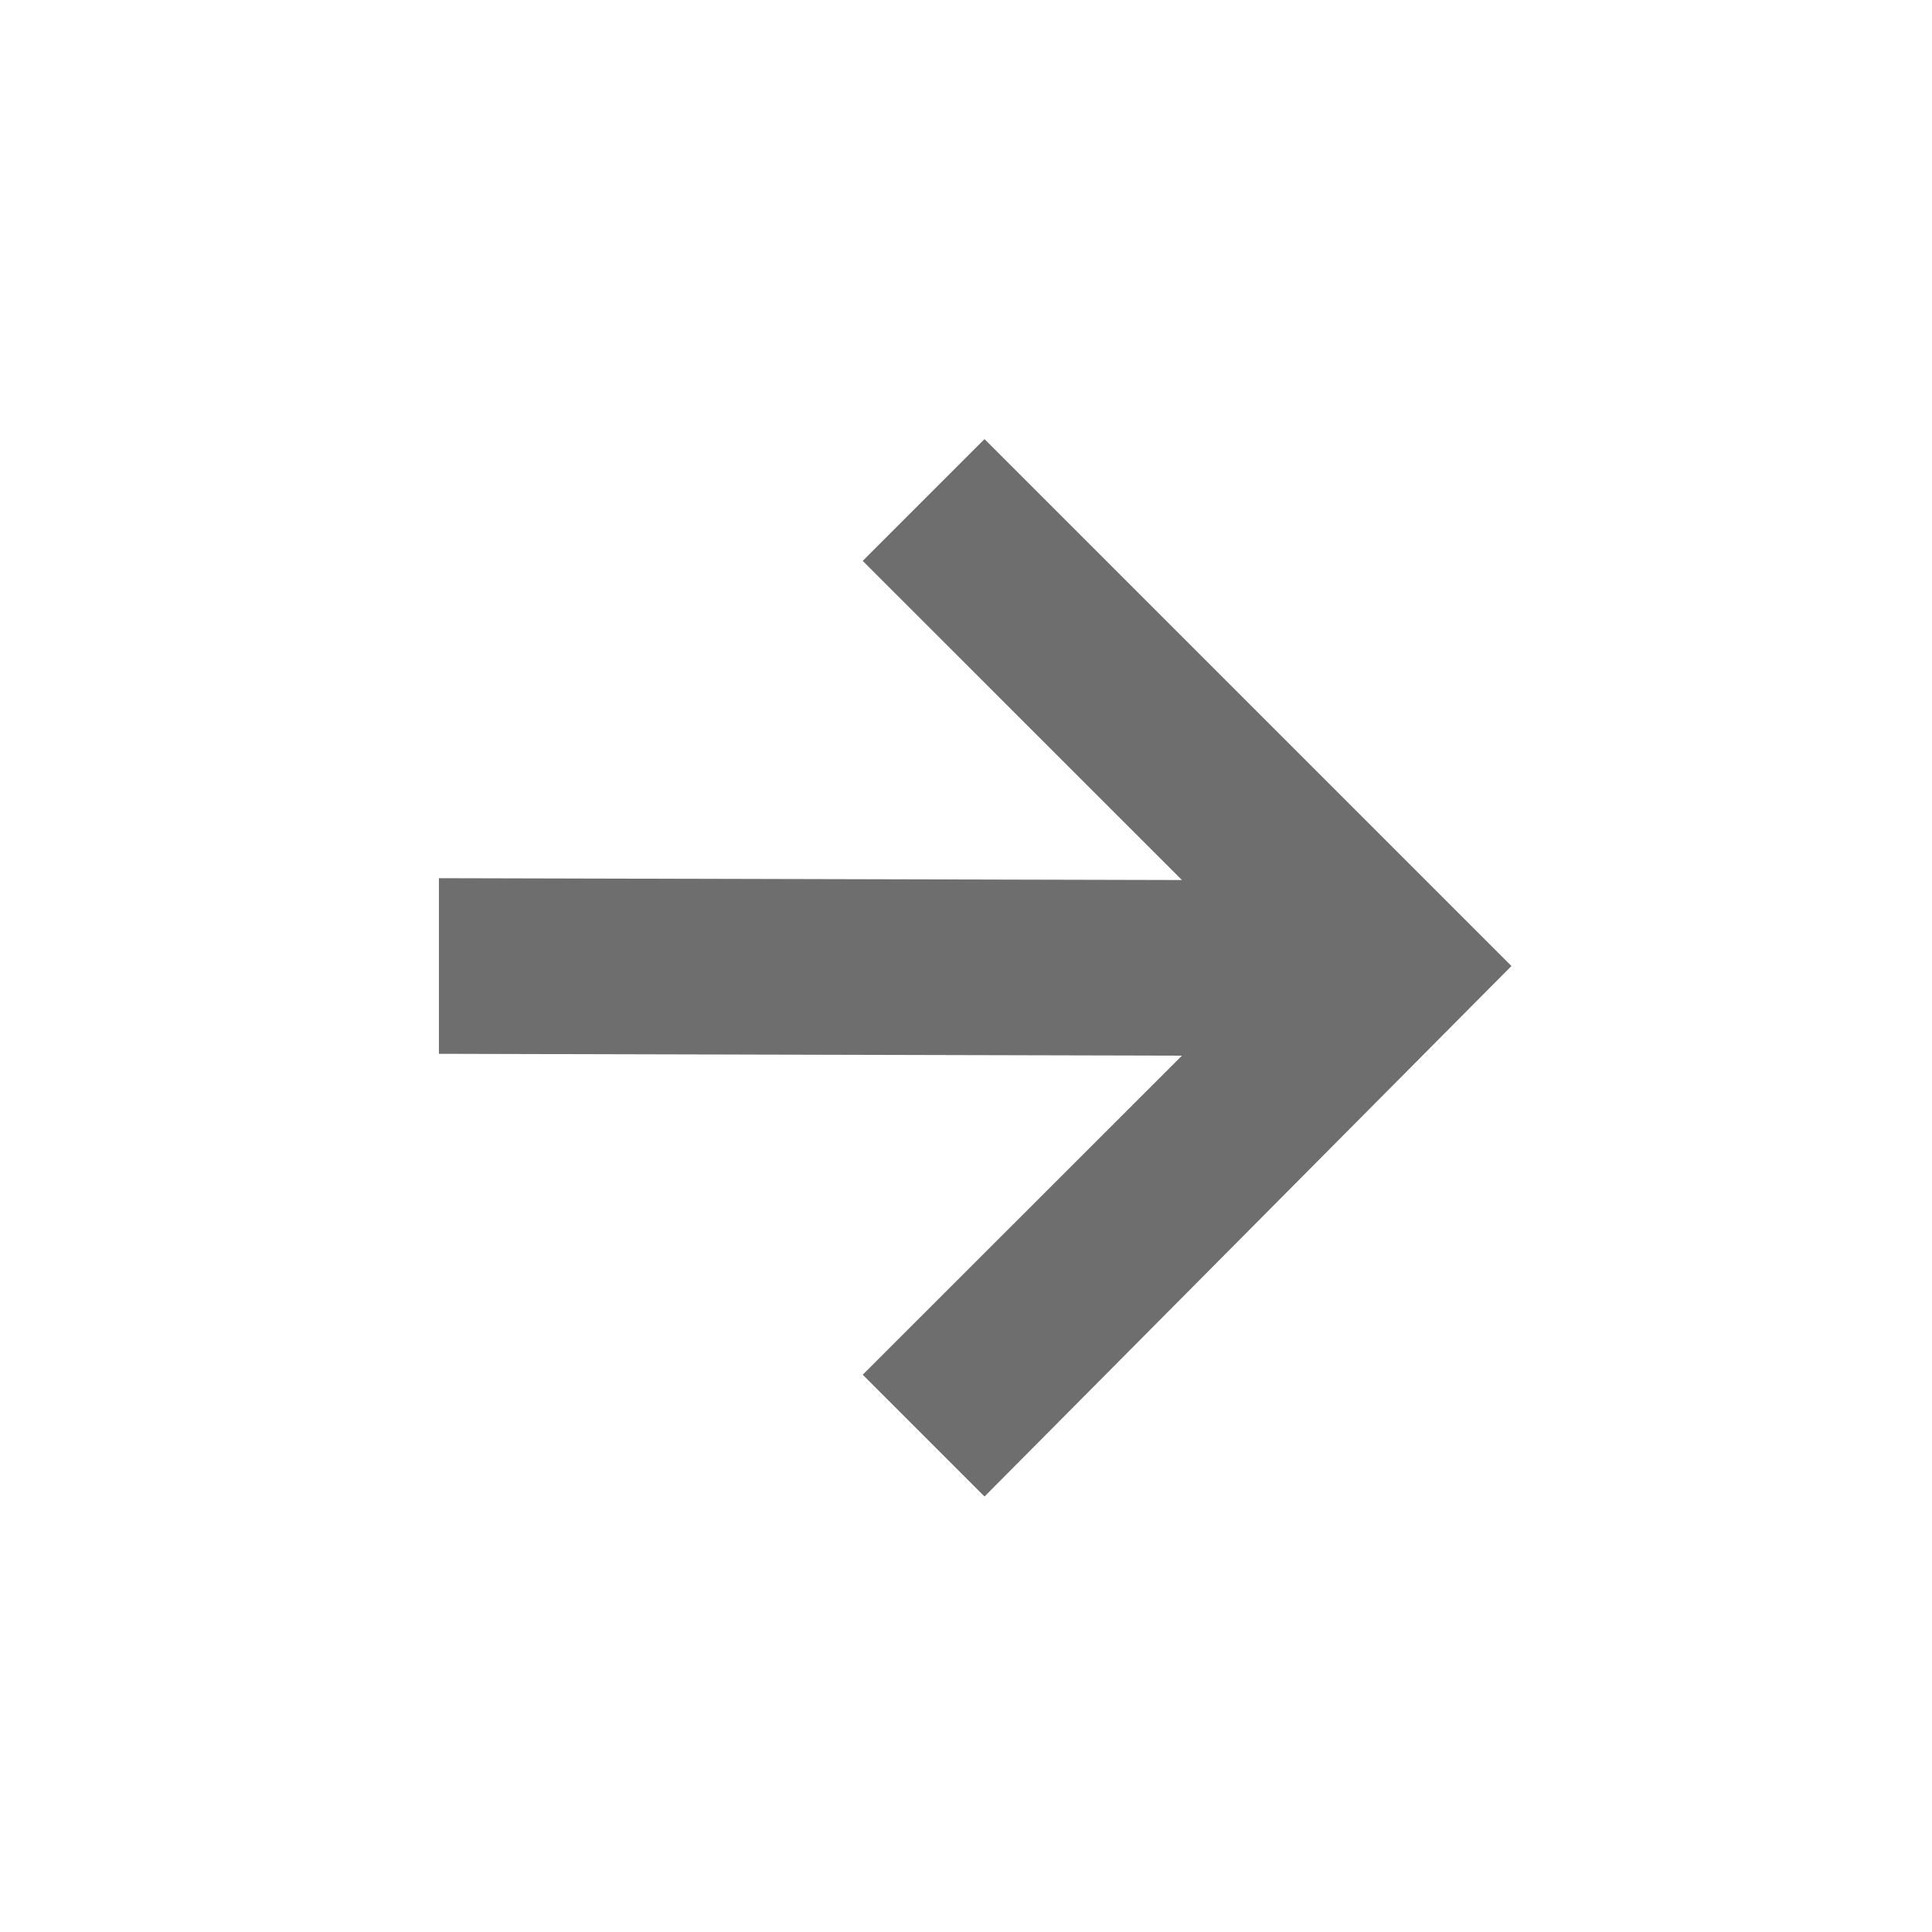
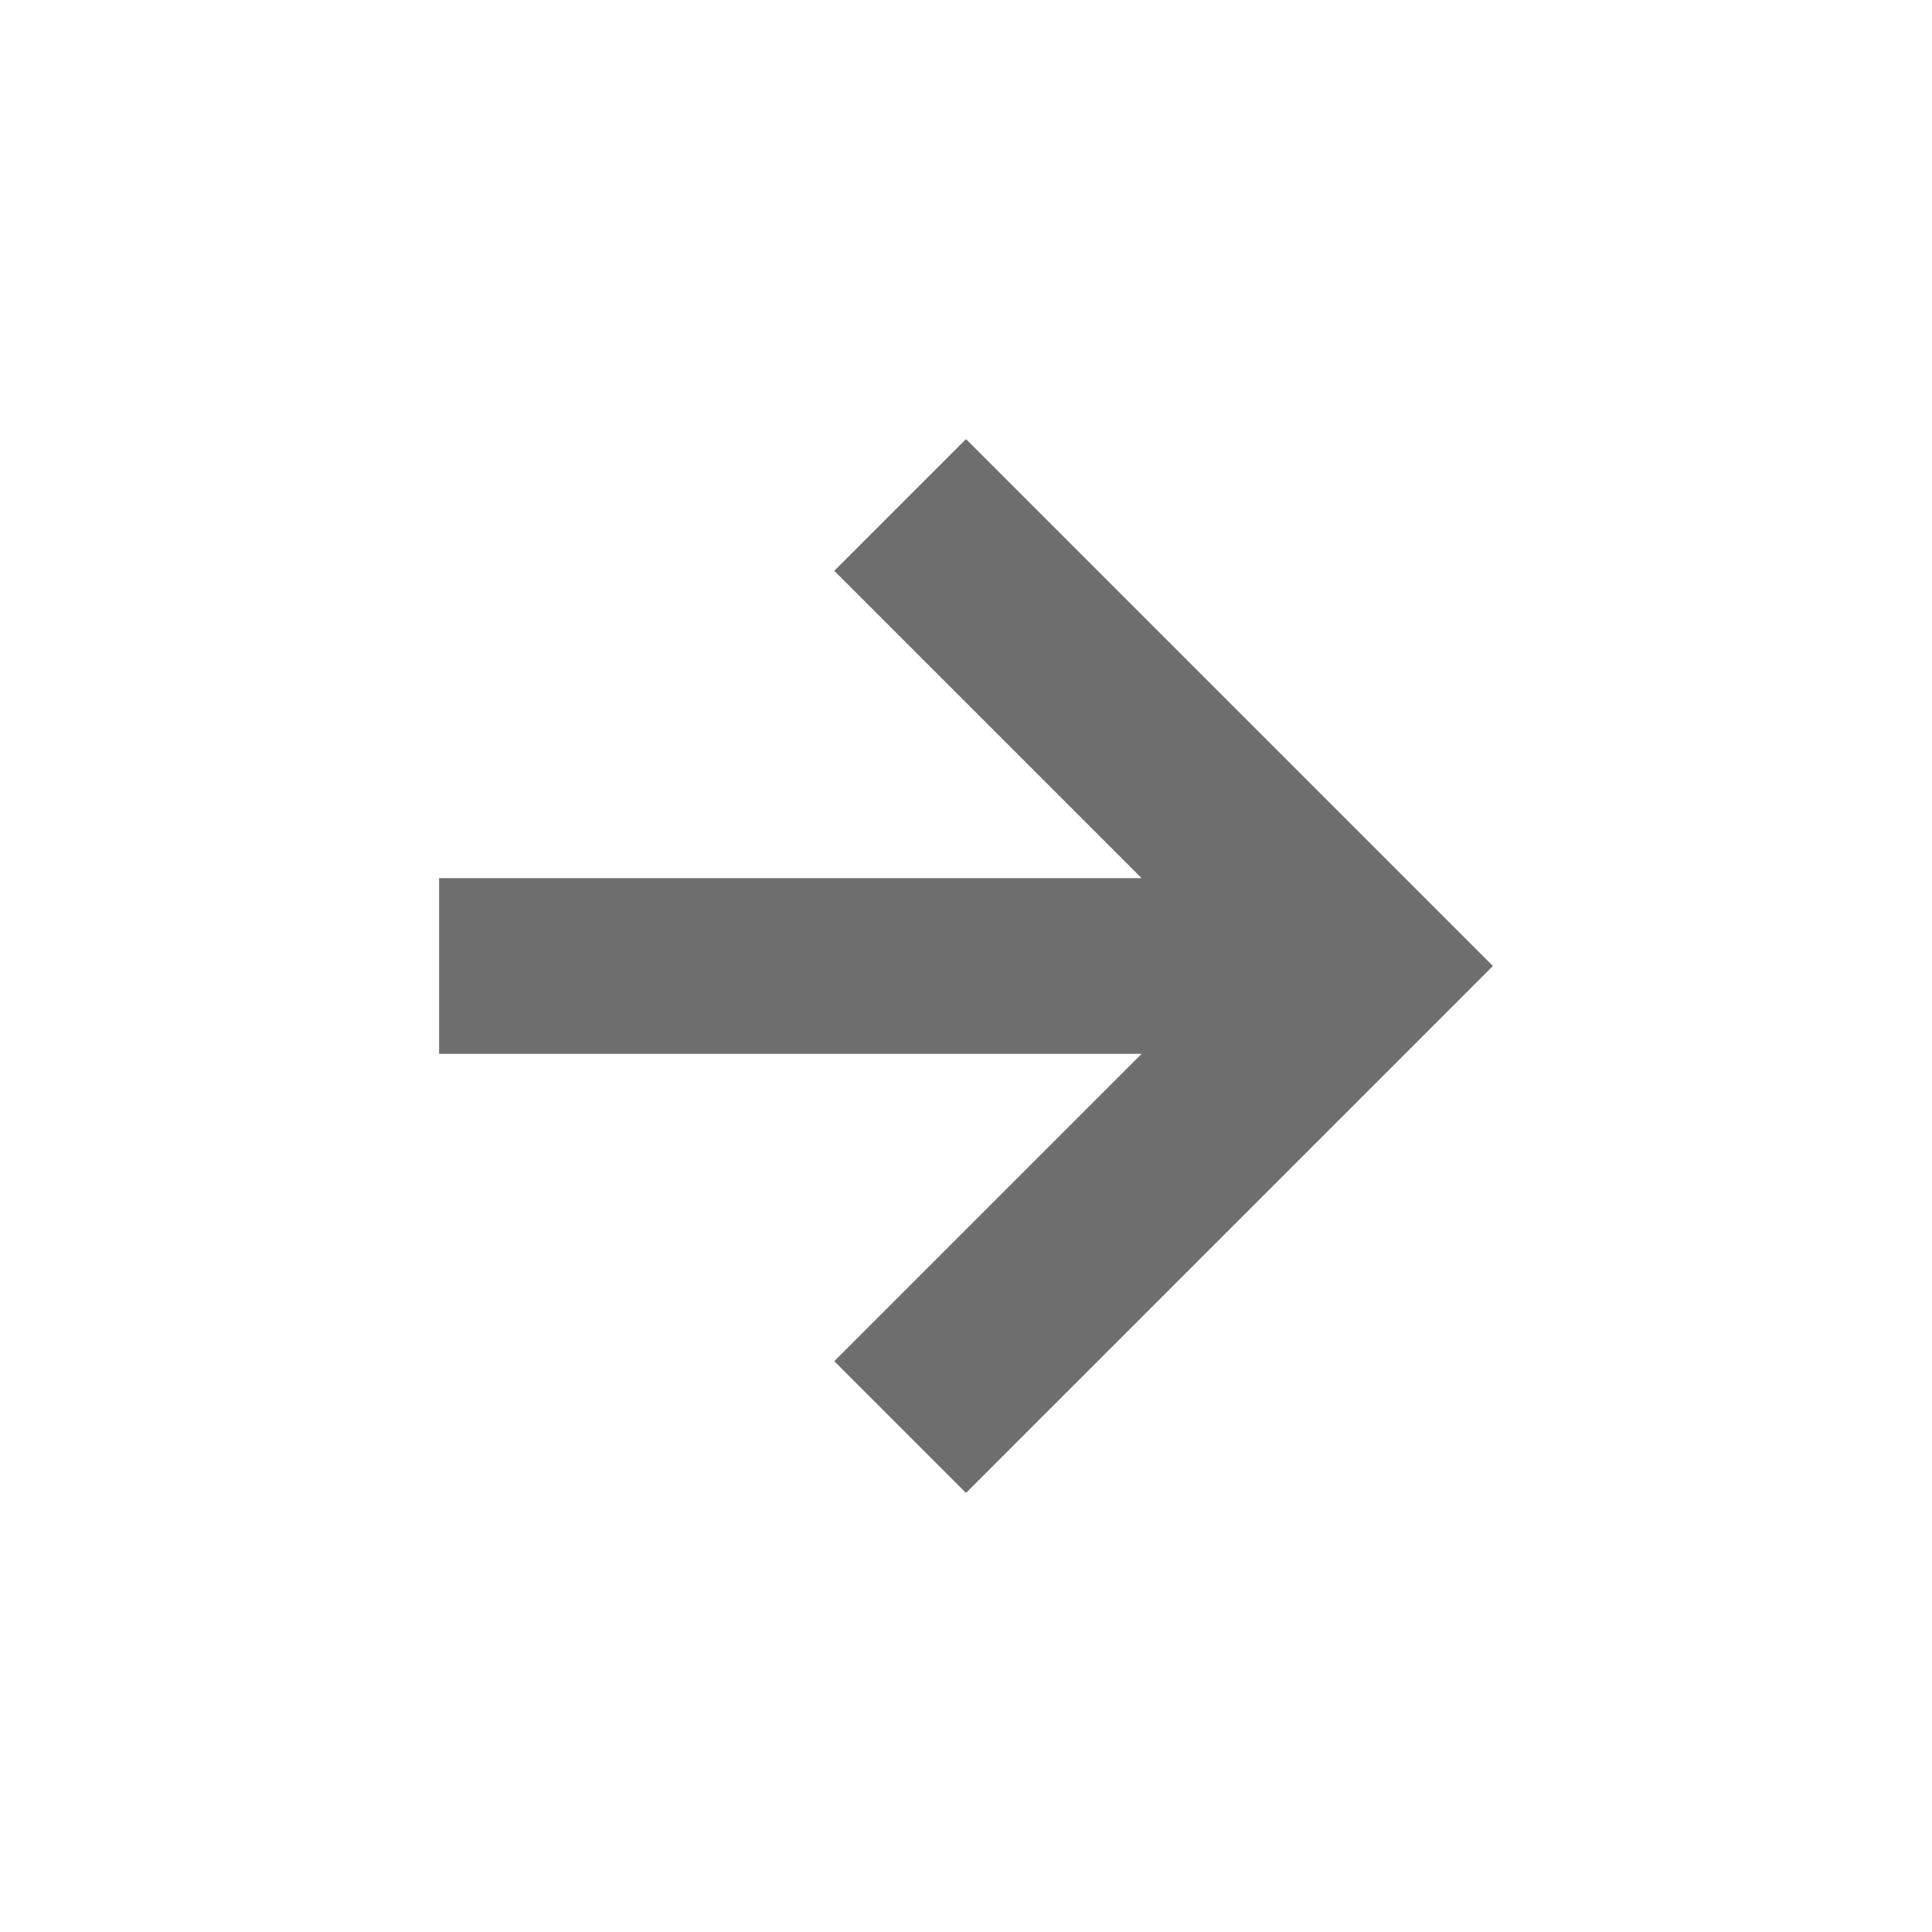
- <svg xmlns="http://www.w3.org/2000/svg" width="22" height="22" viewBox="0 0 22 22">
+ <svg xmlns="http://www.w3.org/2000/svg" width="22" height="22" version="1.1">
  <defs>
    <style id="current-color-scheme" type="text/css">
   .ColorScheme-Text { color:#6e6e6e; } .ColorScheme-Highlight { color:#5294e2; }
  </style>
  </defs>
-   <path style="fill:currentColor" class="ColorScheme-Text" d="M 8.211 2 L 6.824 3.387 L 10.459 7.021 L 1.998 7 L 1.998 9 L 10.459 9.021 L 6.824 12.654 L 8.211 14.041 L 14.211 8 L 8.211 2 z" transform="translate(3 3)" />
+   <g transform="matrix(1,0,0,1,3,3)">
+     <path class="ColorScheme-Text" d="M 2,9 H 10 L 6.5,12.5 8,14 14,8 8,2 6.5,3.5 10,7 H 2 Z" style="fill:currentColor" />
+   </g>
</svg>
